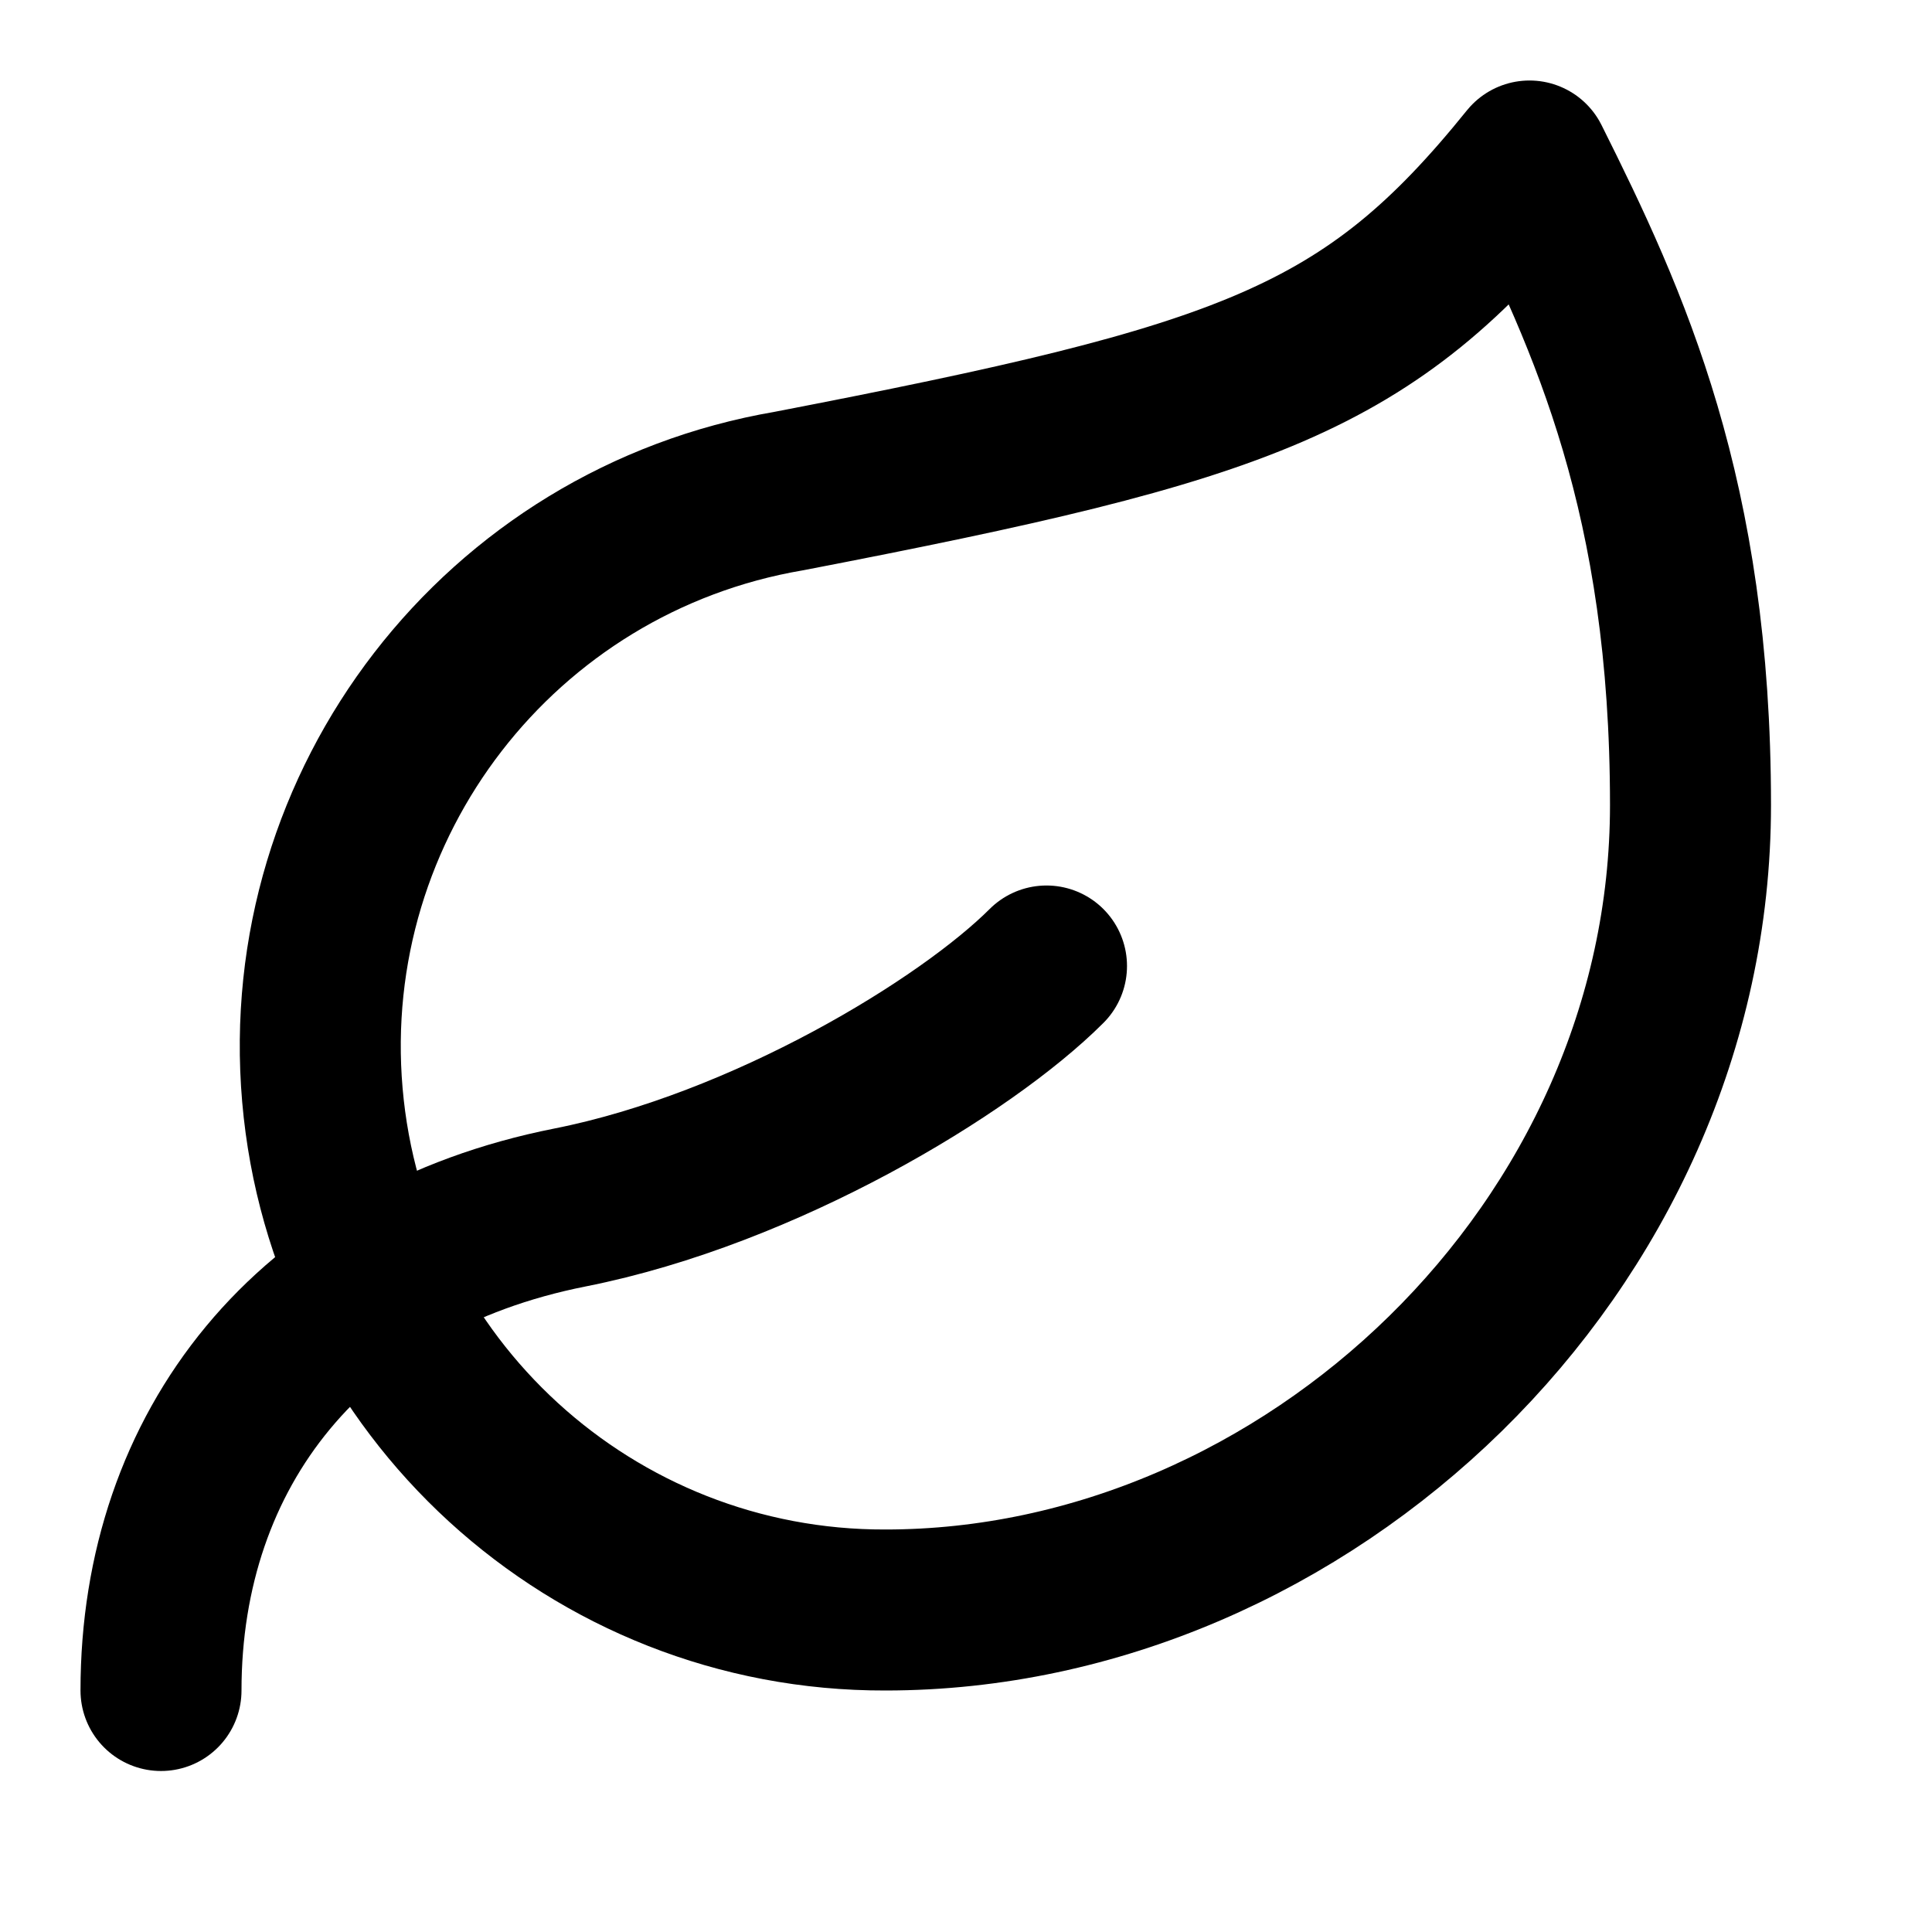
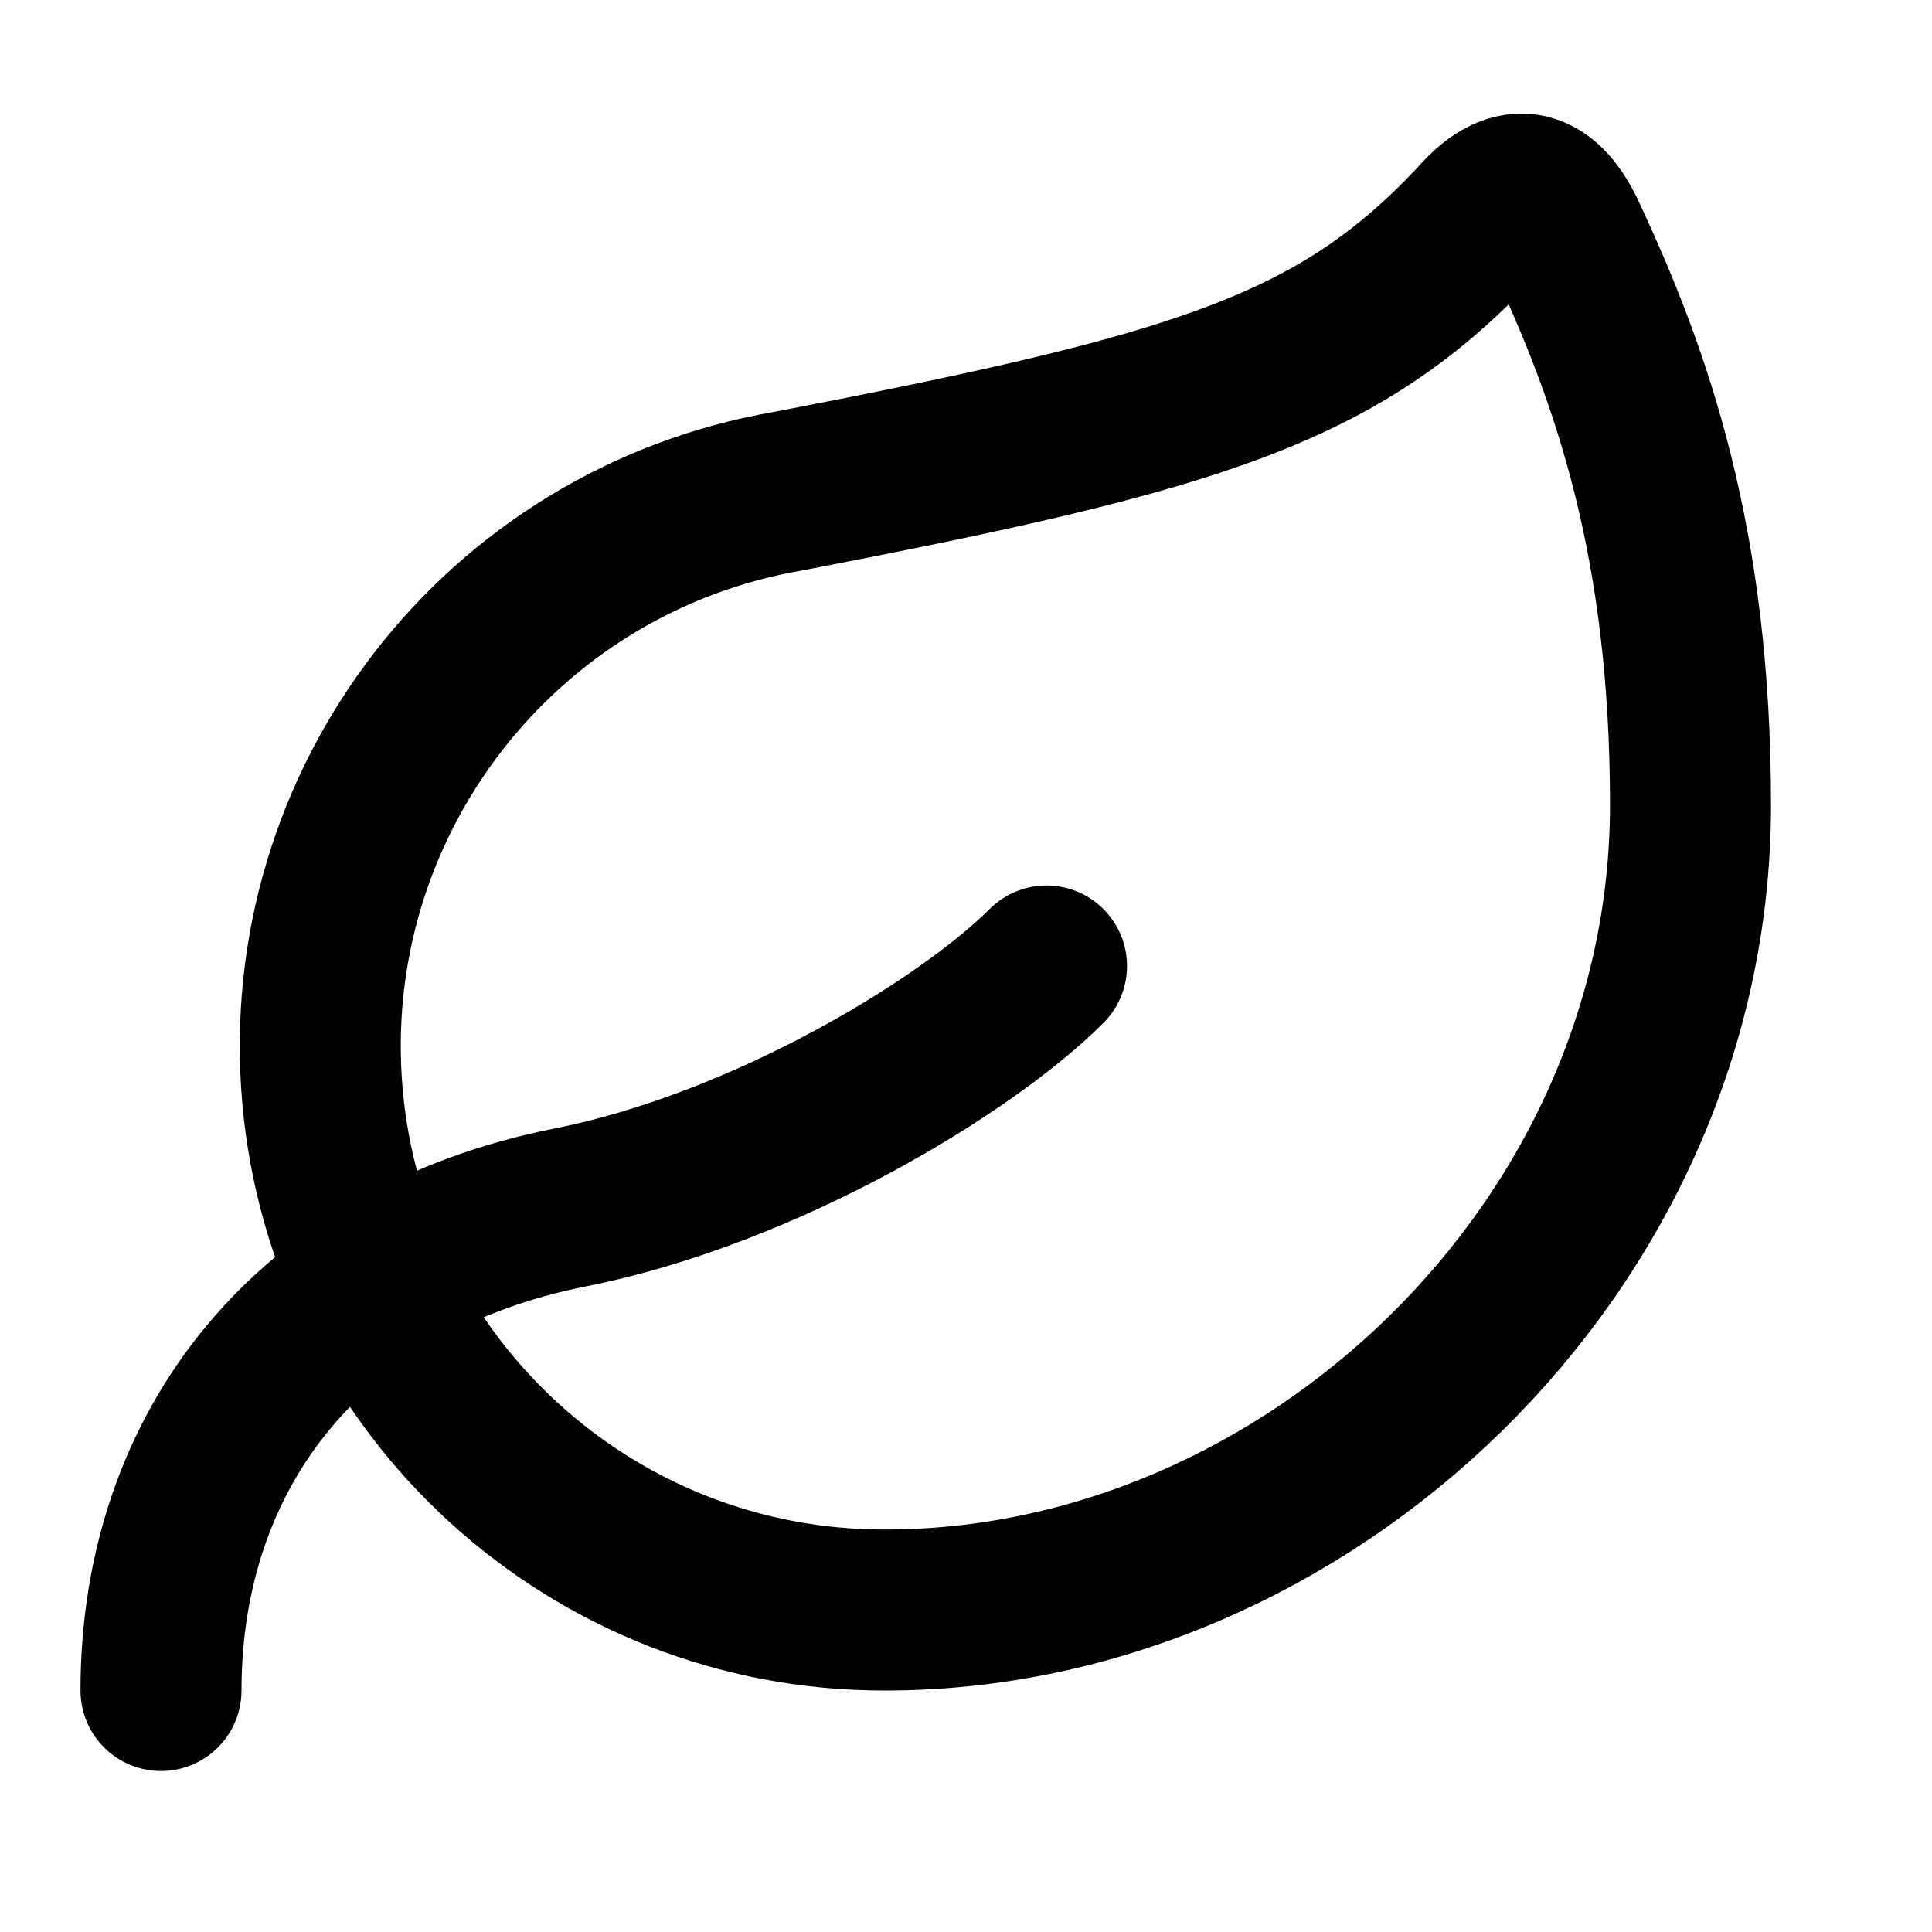
- <svg xmlns="http://www.w3.org/2000/svg" viewBox="0 0 24 24" fill="none" stroke="currentColor" stroke-width="2" stroke-linecap="round" stroke-linejoin="round" data-base="lucide/leaf" data-zoom="1.08">
-   <path d="M11 20A7 7 0 0 1 9.8 6.1C15.5 5 17 4.48 19 2c1 2 2 4.18 2 8 0 5.5-4.78 10-10 10Z" />
+ <svg xmlns="http://www.w3.org/2000/svg" viewBox="0 0 24 24" fill="none" stroke="currentColor" stroke-width="2" stroke-linecap="round" stroke-linejoin="round" data-base="lucide/leaf" data-zoom="1.08" data-changes="leaf tip rounded">
+   <path d="M11 20A7 7 0 0 1 9.8 6.1C14.867 5.122 16.615 4.603 18.346 2.757Q19 2 19.438 2.899C20.273 4.677 21 6.742 21 10C21 15.5 16.22 20 11 20Z" />
  <path d="M2 21c0-3 1.85-5.36 5.08-6C9.5 14.52 12 13 13 12" />
</svg>
